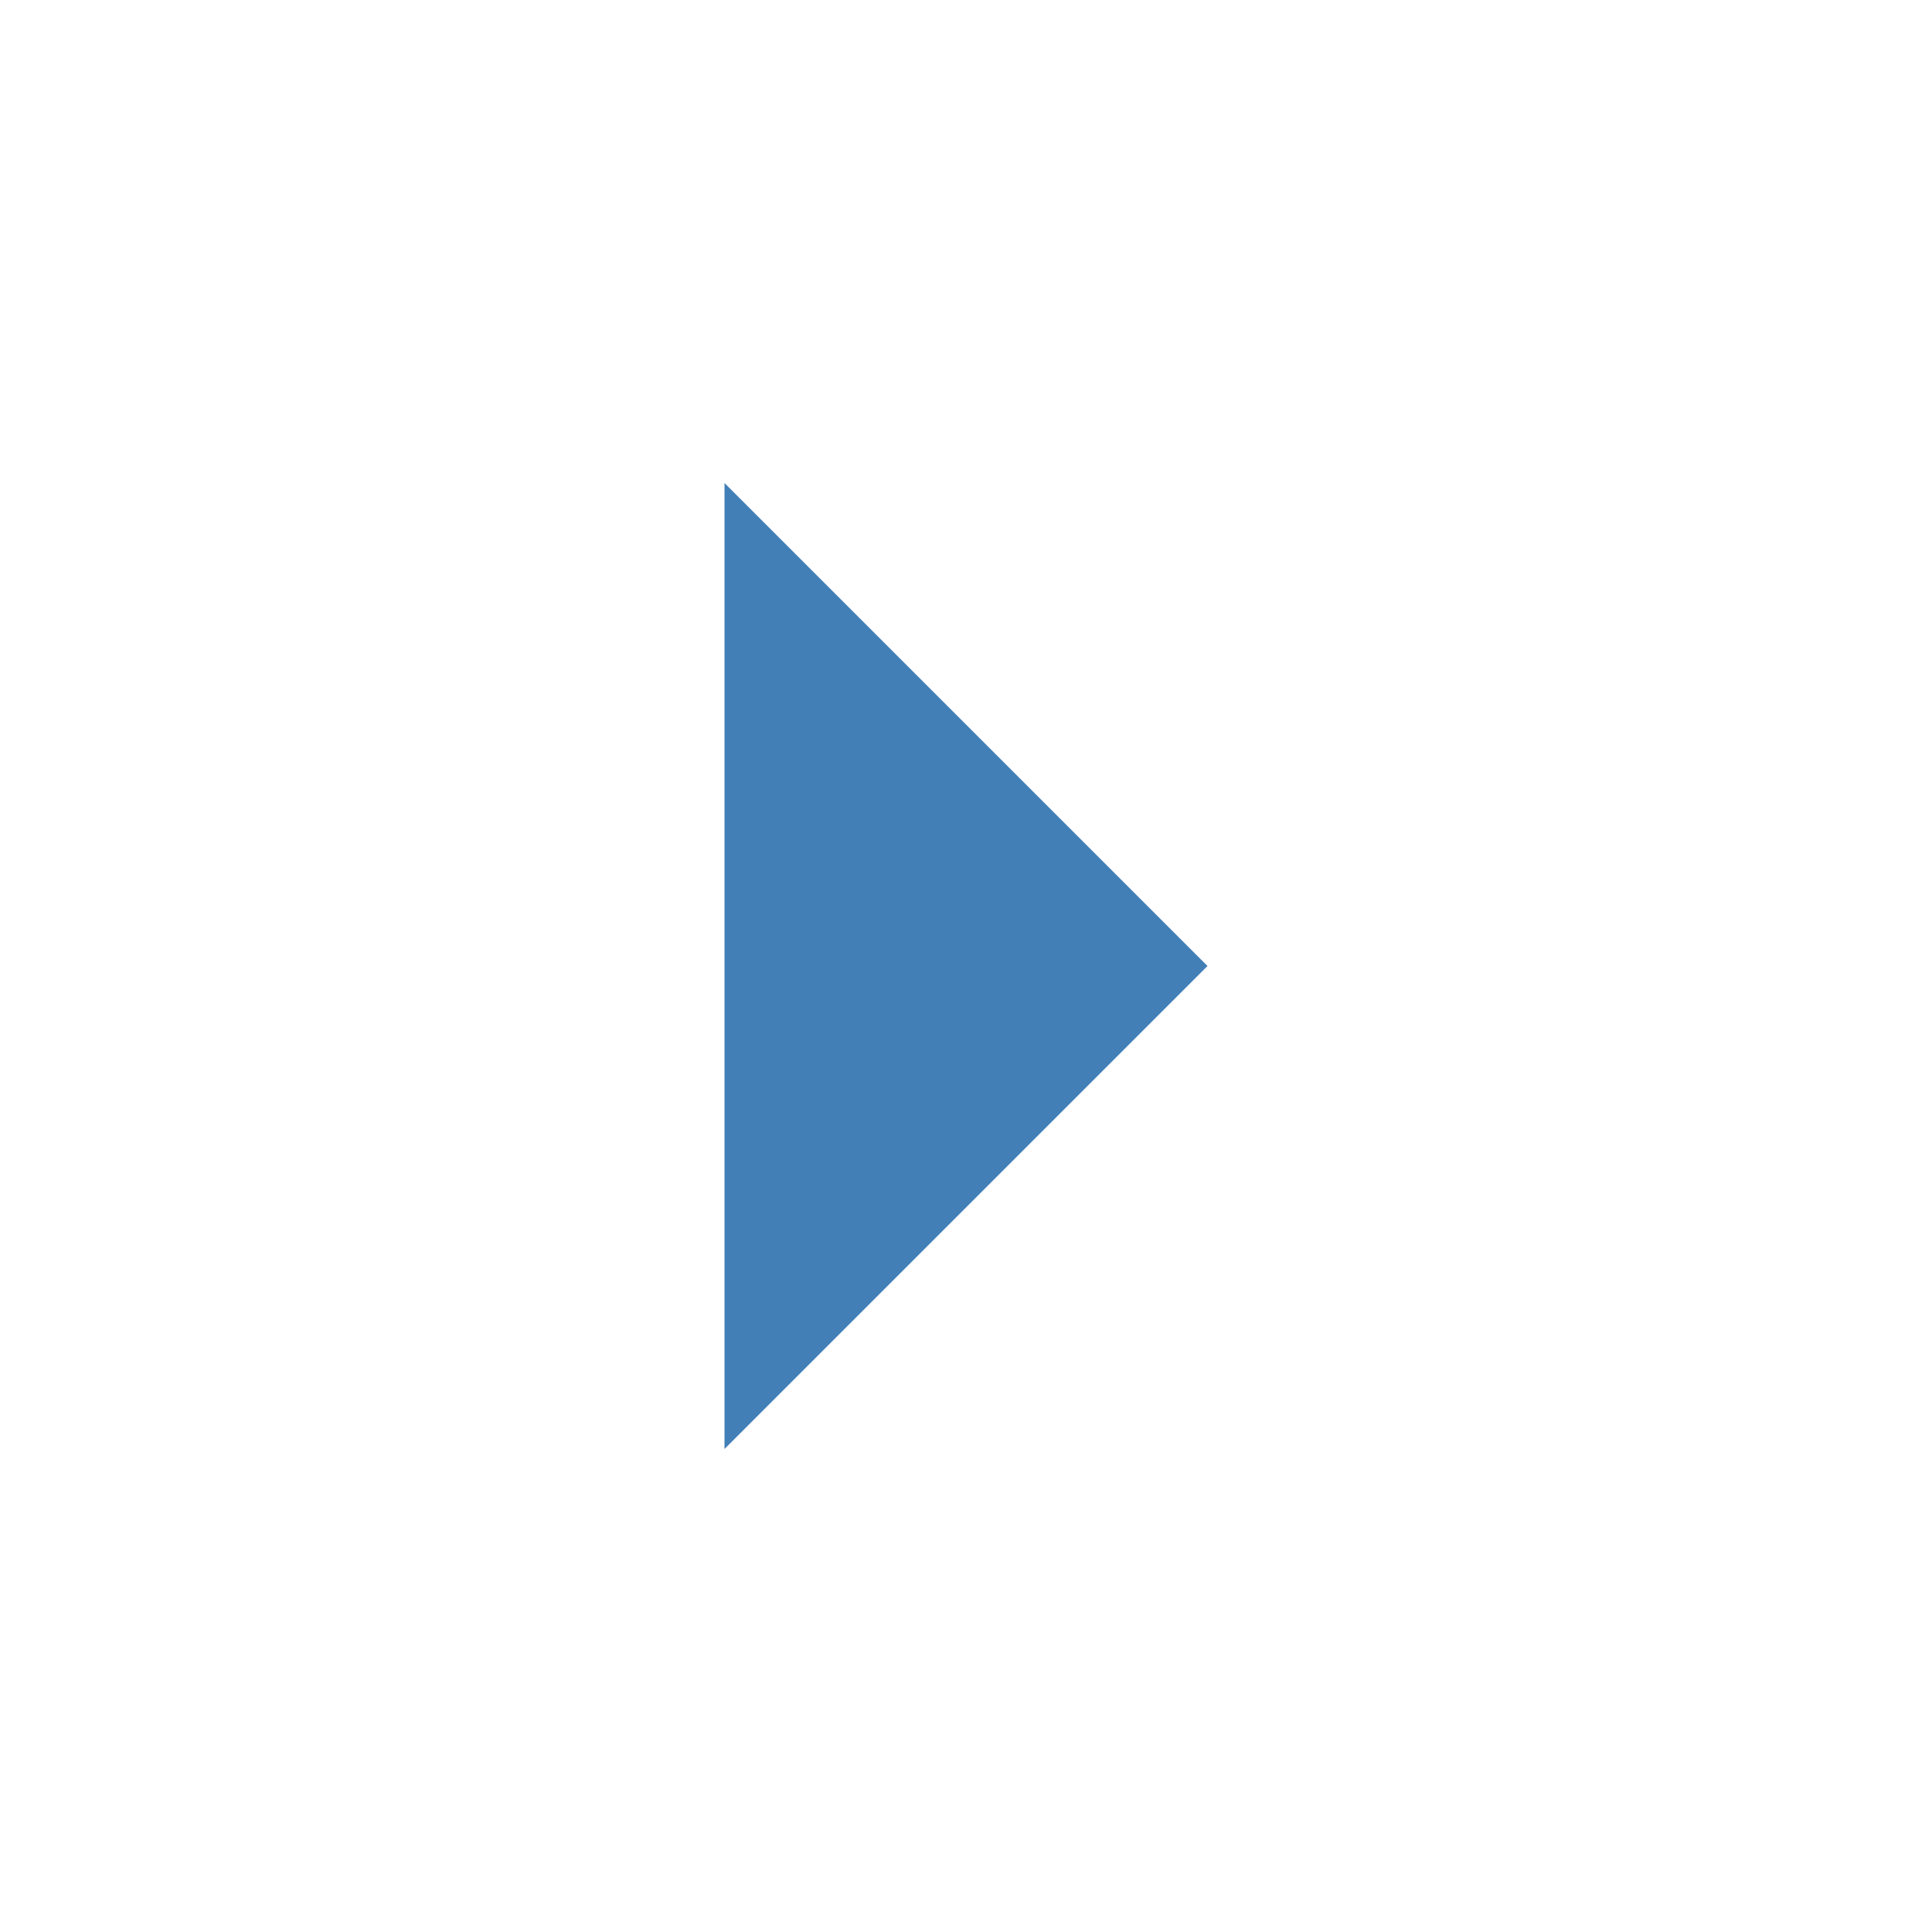
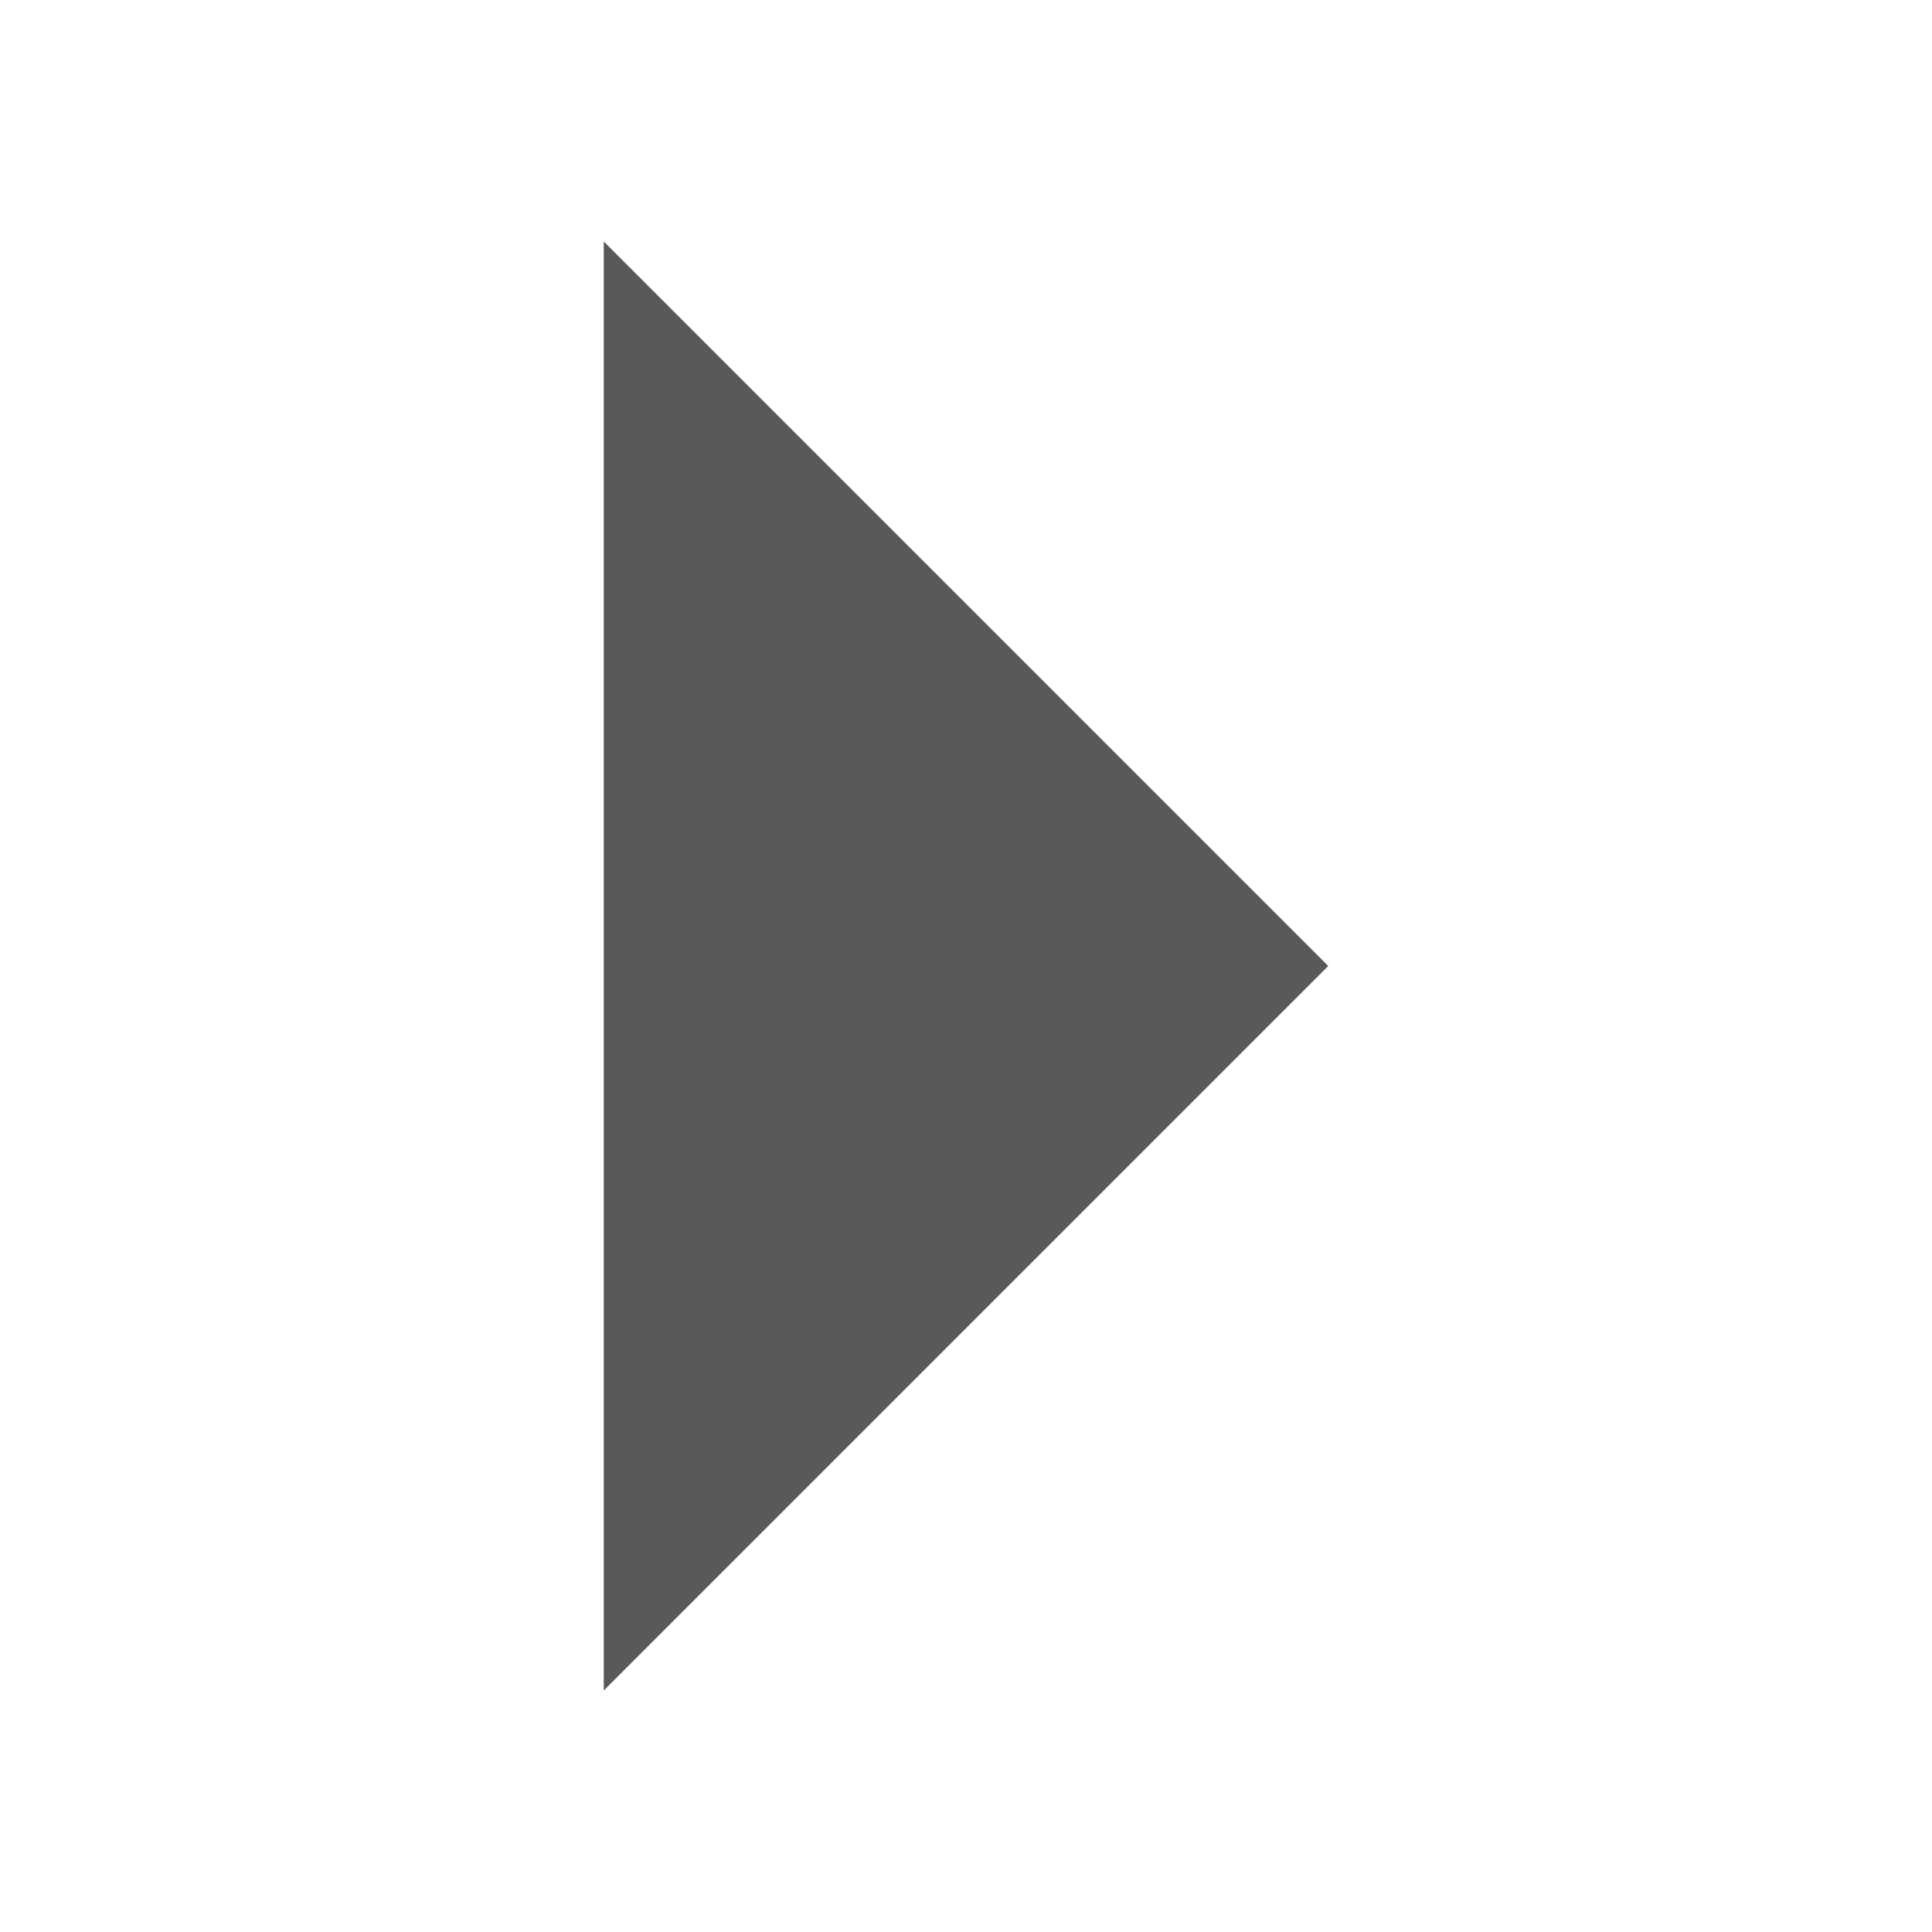
<svg xmlns="http://www.w3.org/2000/svg" width="16" height="16" id="svg11300" version="1.0" style="display:inline;enable-background:new">
  <defs id="defs3" />
  <g style="display:inline" id="layer1" transform="translate(0,-284)">
-     <path style="display:inline;opacity:0.85;fill:#2169aa;fill-opacity:1;stroke:none" d="m 6,296 0,-8 4,4 z" id="path18028" />
+     <path style="display:inline;opacity:0.65;fill:#000000;fill-opacity:1;stroke:none" d="m 5,298 0,-12 6,6 z" id="path18028" />
  </g>
</svg>
